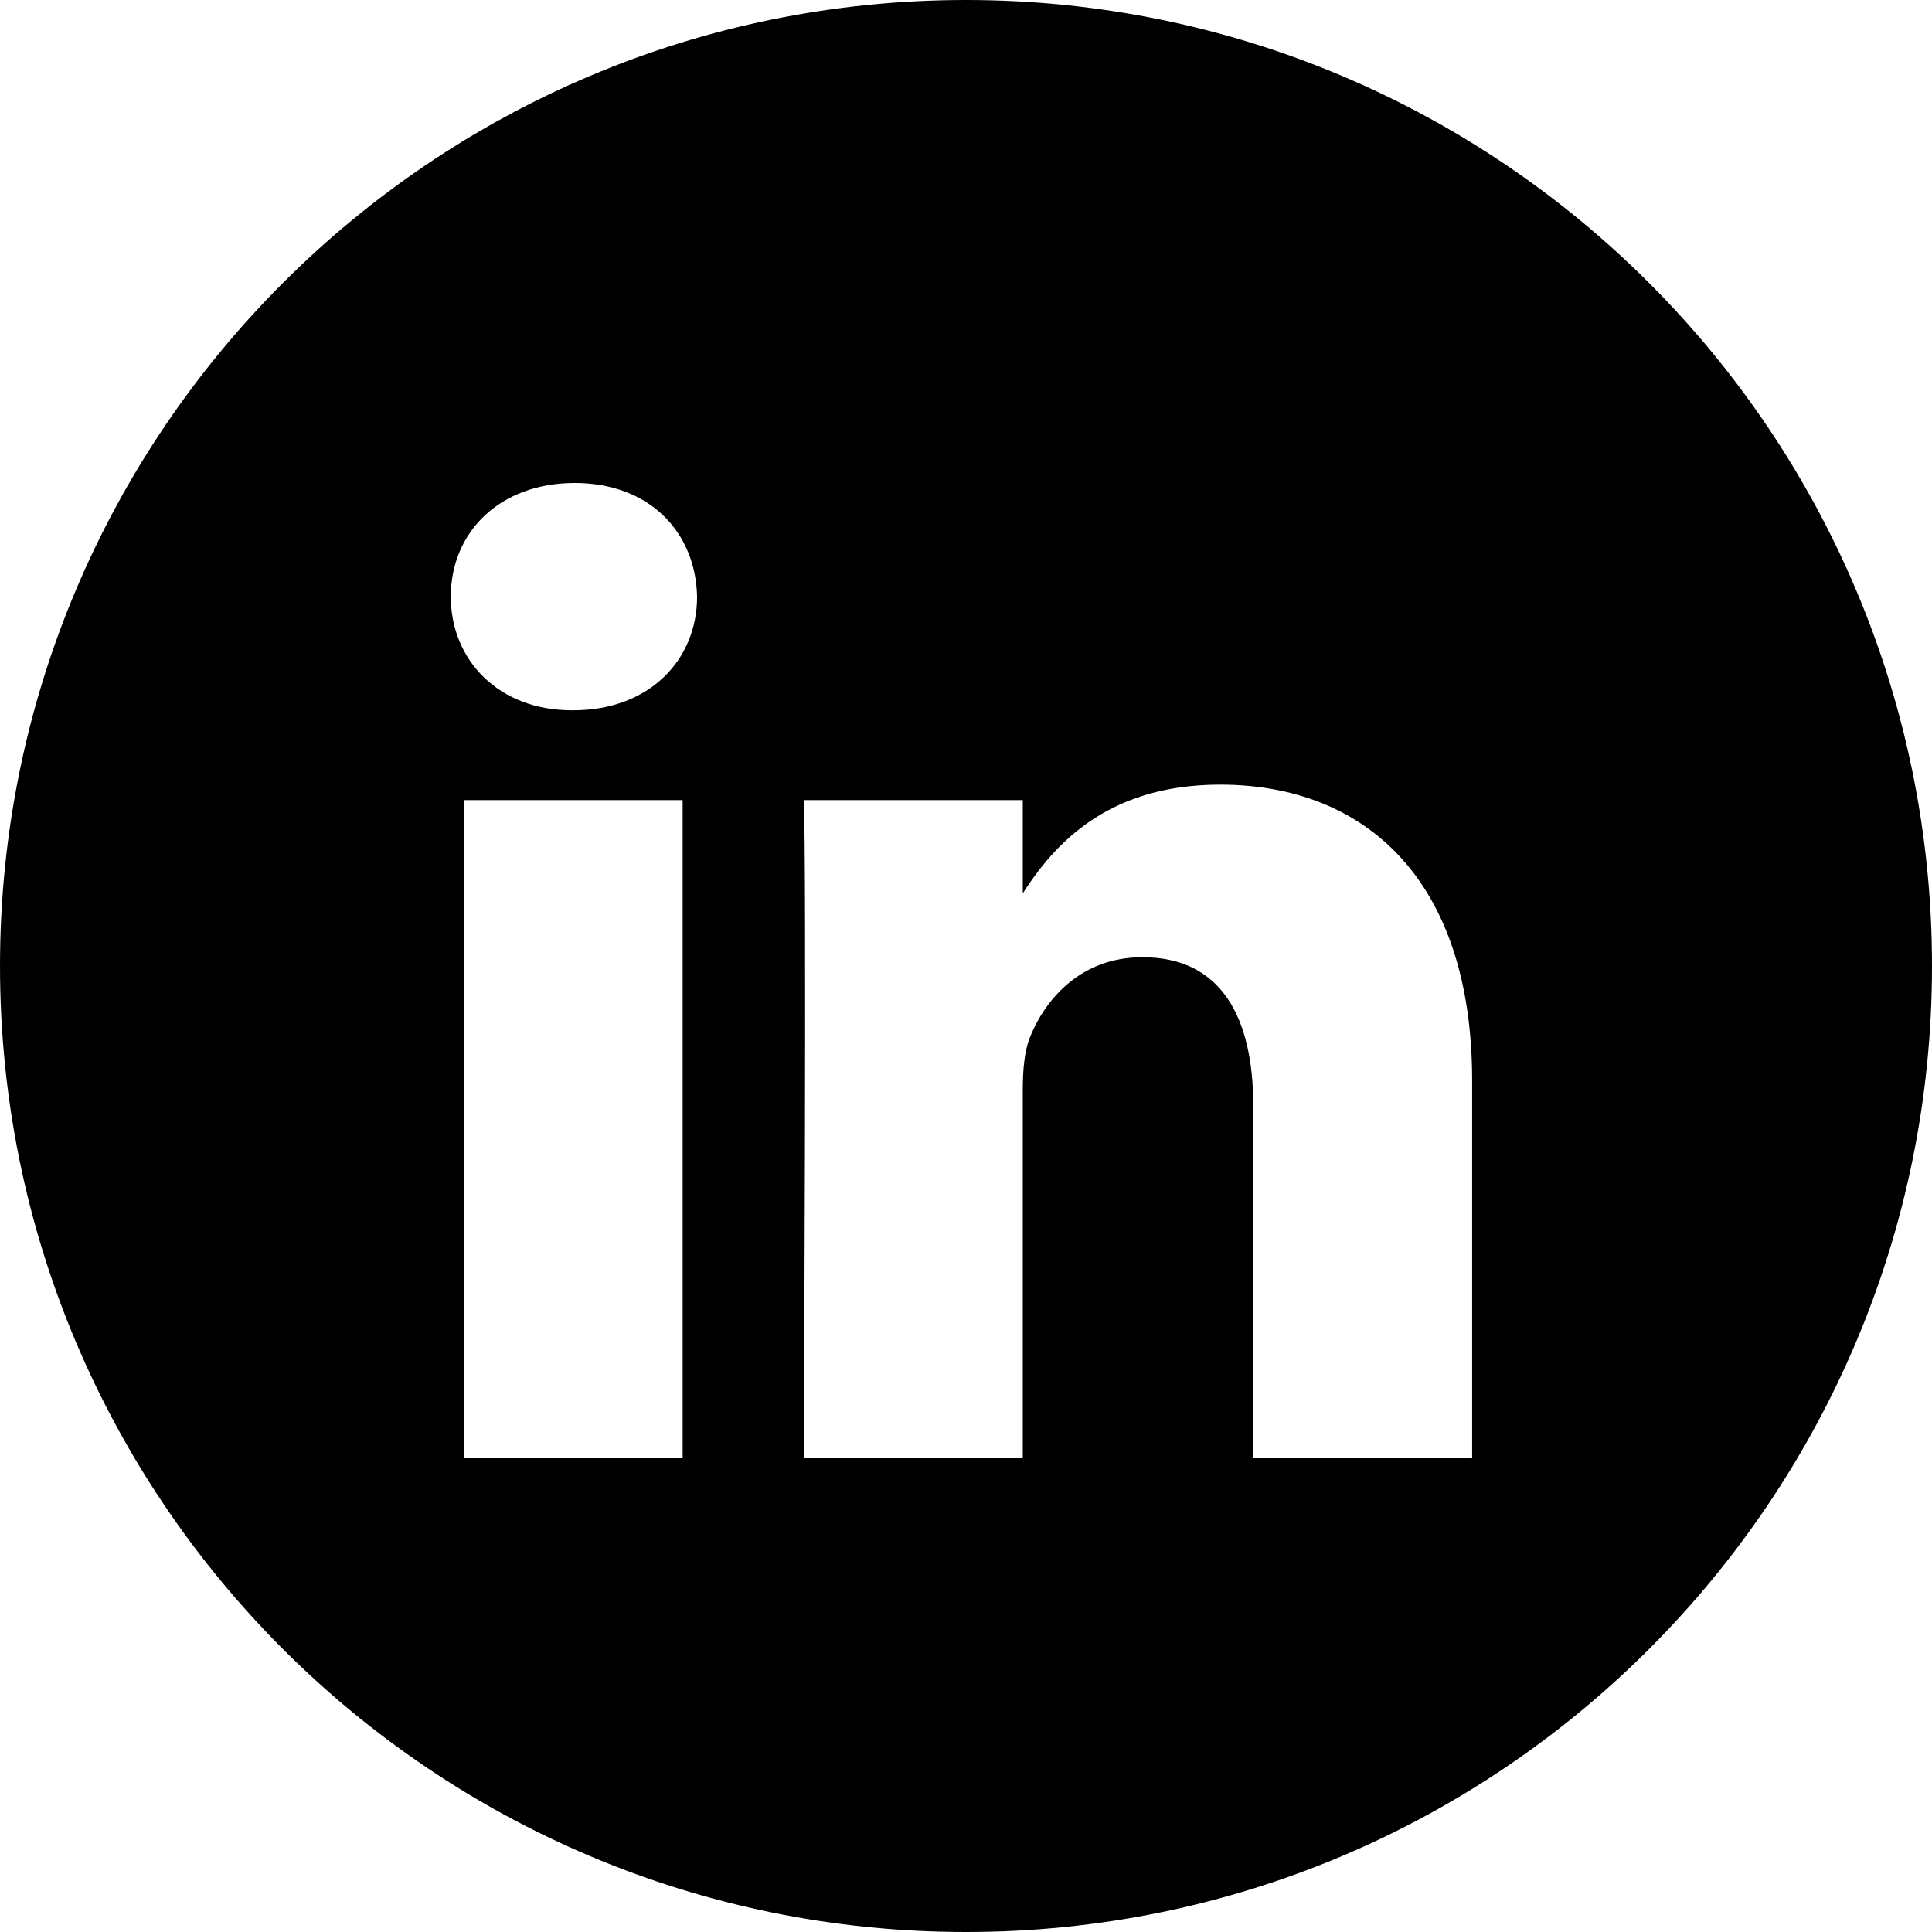
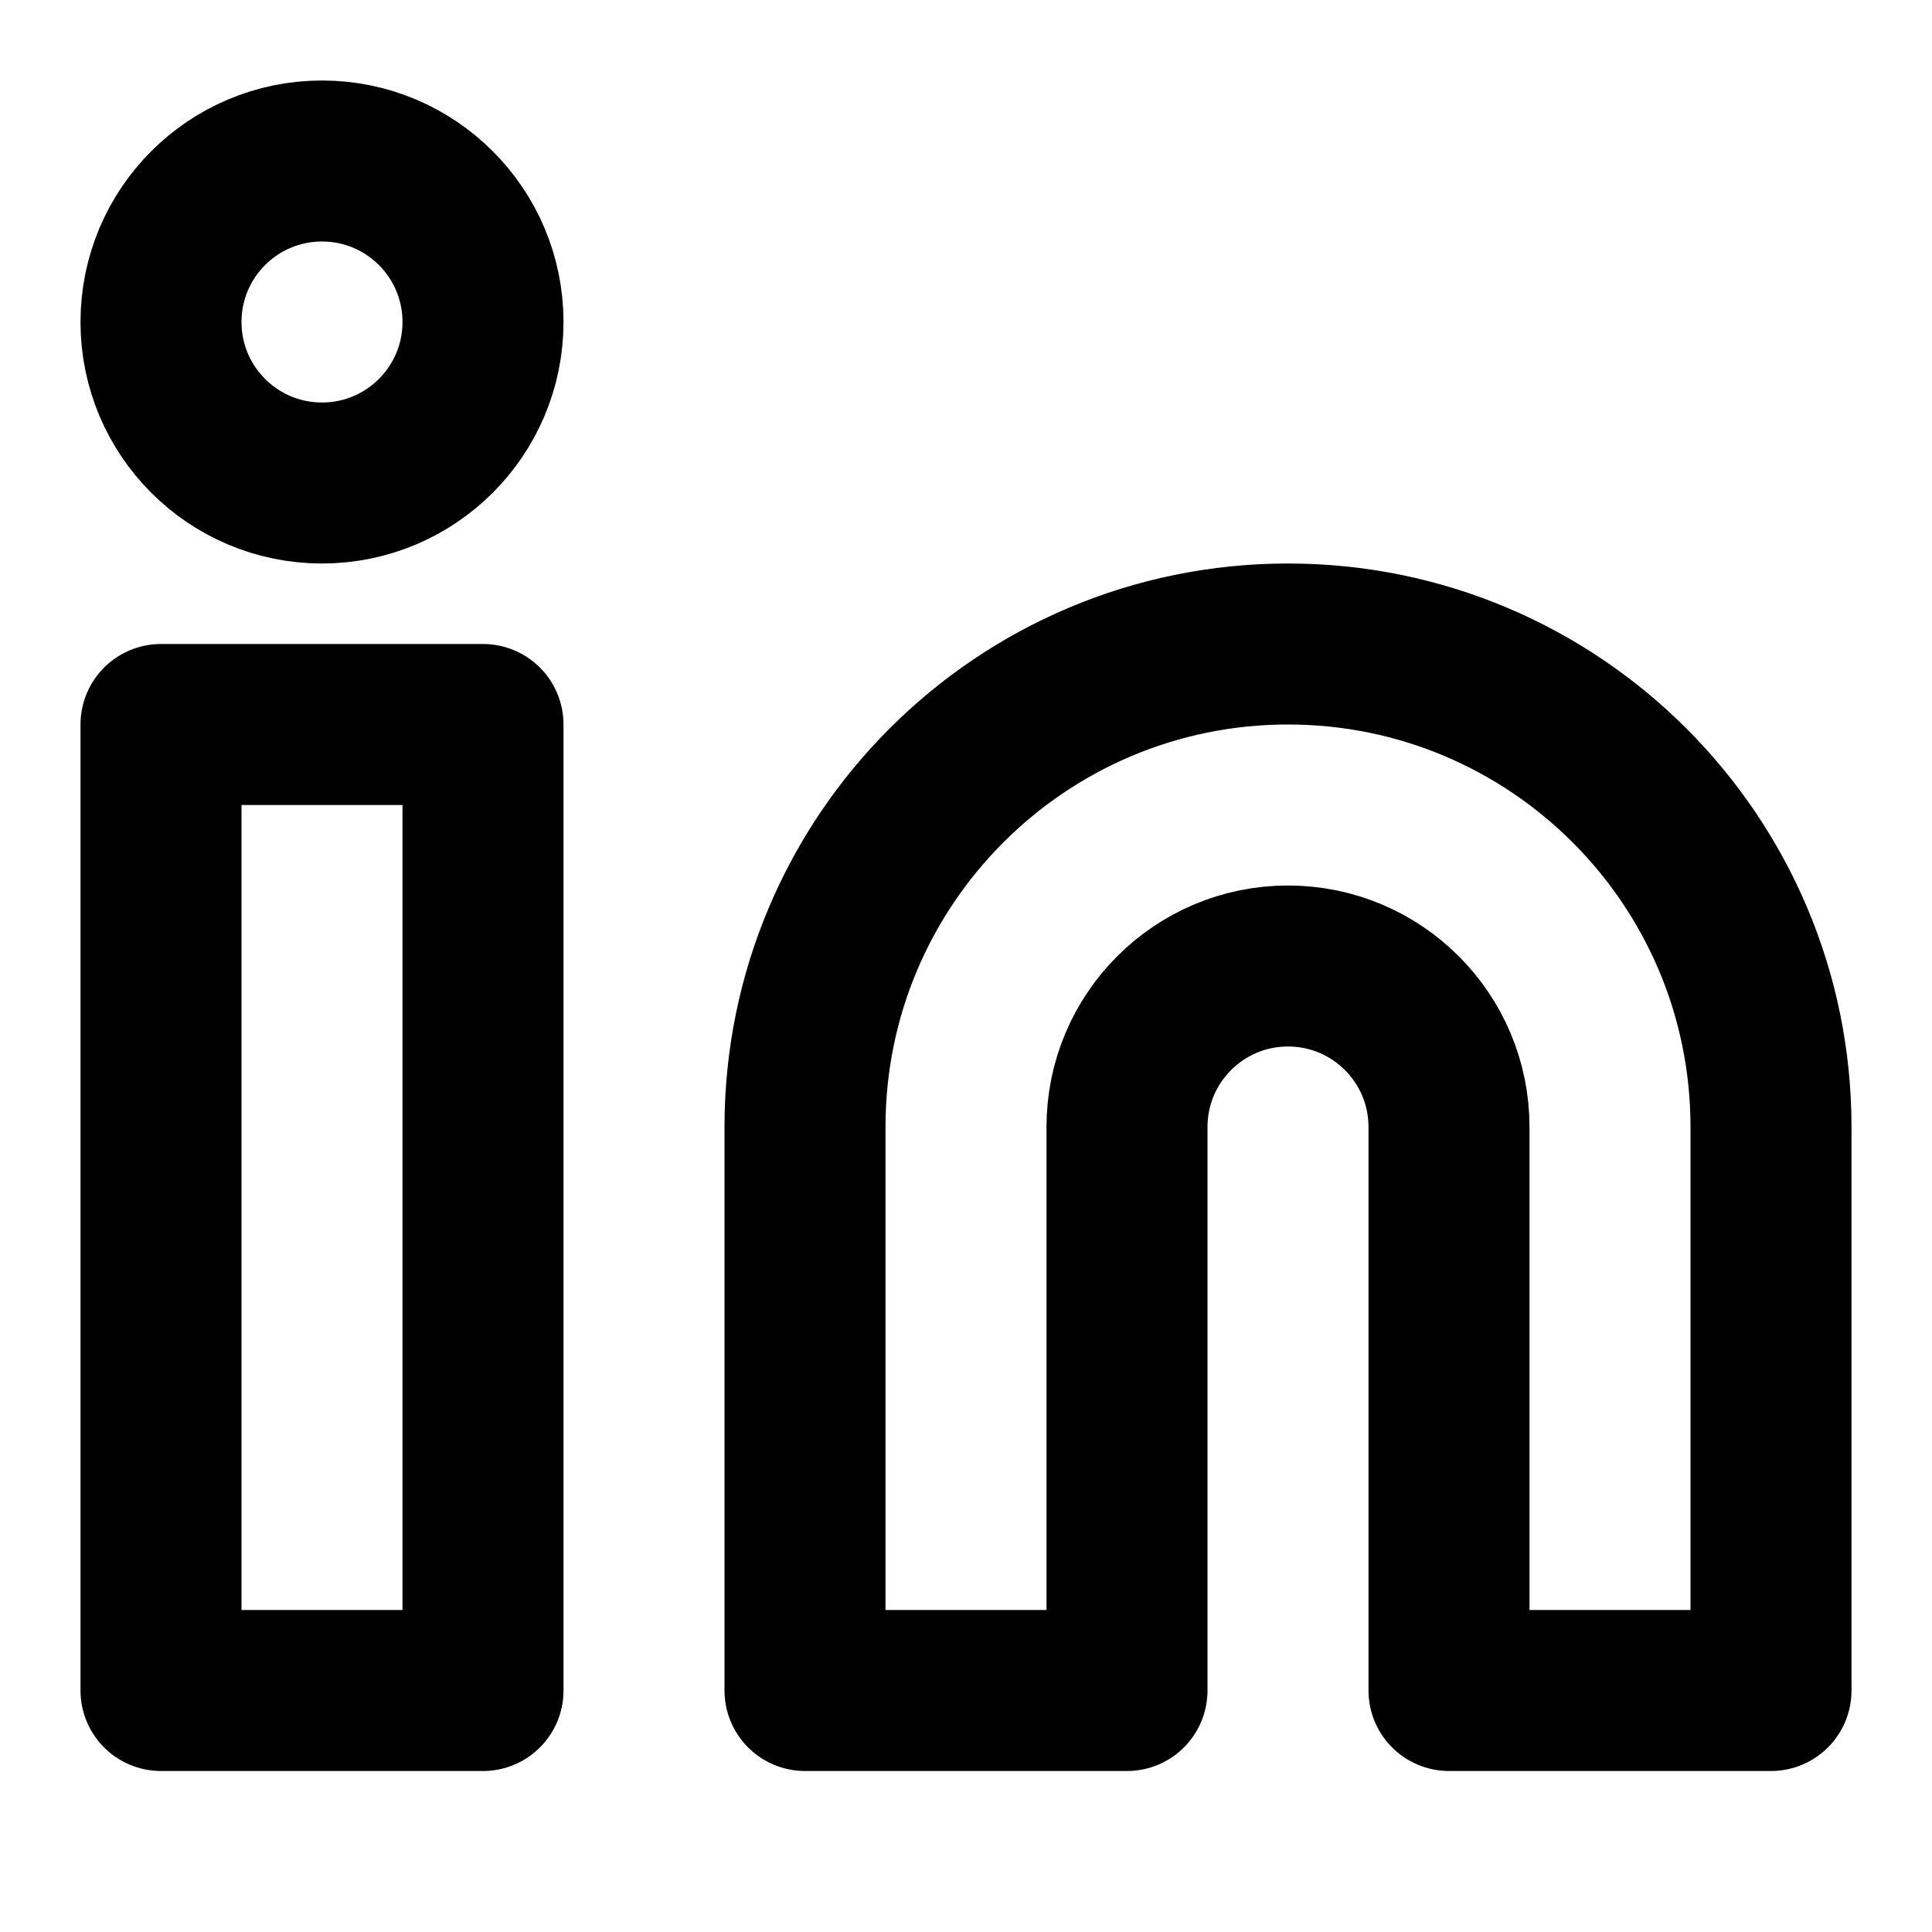
- <svg xmlns="http://www.w3.org/2000/svg" width="48" height="48" viewBox="0 0 48 48" fill="none">
-   <path fill-rule="evenodd" clip-rule="evenodd" d="M24 0C10.745 0 0 10.745 0 24C0 37.255 10.745 48 24 48C37.255 48 48 37.255 48 24C48 10.745 37.255 0 24 0ZM11.522 19.878H16.96V36.22H11.522V19.878ZM17.319 14.823C17.284 13.22 16.138 12 14.277 12C12.416 12 11.2 13.22 11.2 14.823C11.2 16.392 12.38 17.647 14.206 17.647H14.241C16.138 17.647 17.319 16.392 17.319 14.823ZM30.313 19.494C33.892 19.494 36.575 21.83 36.575 26.85L36.575 36.22H31.137V27.477C31.137 25.281 30.349 23.782 28.381 23.782C26.878 23.782 25.983 24.792 25.59 25.768C25.446 26.118 25.411 26.605 25.411 27.093V36.22H19.971C19.971 36.22 20.043 21.412 19.971 19.878H25.411V22.193C26.133 21.08 27.425 19.494 30.313 19.494Z" fill="black" />
+ <svg xmlns="http://www.w3.org/2000/svg" width="24" height="24" viewBox="0 0 24 24" fill="none" stroke="#000" stroke-width="2" stroke-linecap="round" stroke-linejoin="round" class="feather feather-linkedin">
+   <path d="M16 8a6 6 0 0 1 6 6v7h-4v-7a2 2 0 0 0-2-2 2 2 0 0 0-2 2v7h-4v-7a6 6 0 0 1 6-6z" />
+   <rect x="2" y="9" width="4" height="12" />
+   <circle cx="4" cy="4" r="2" />
</svg>
